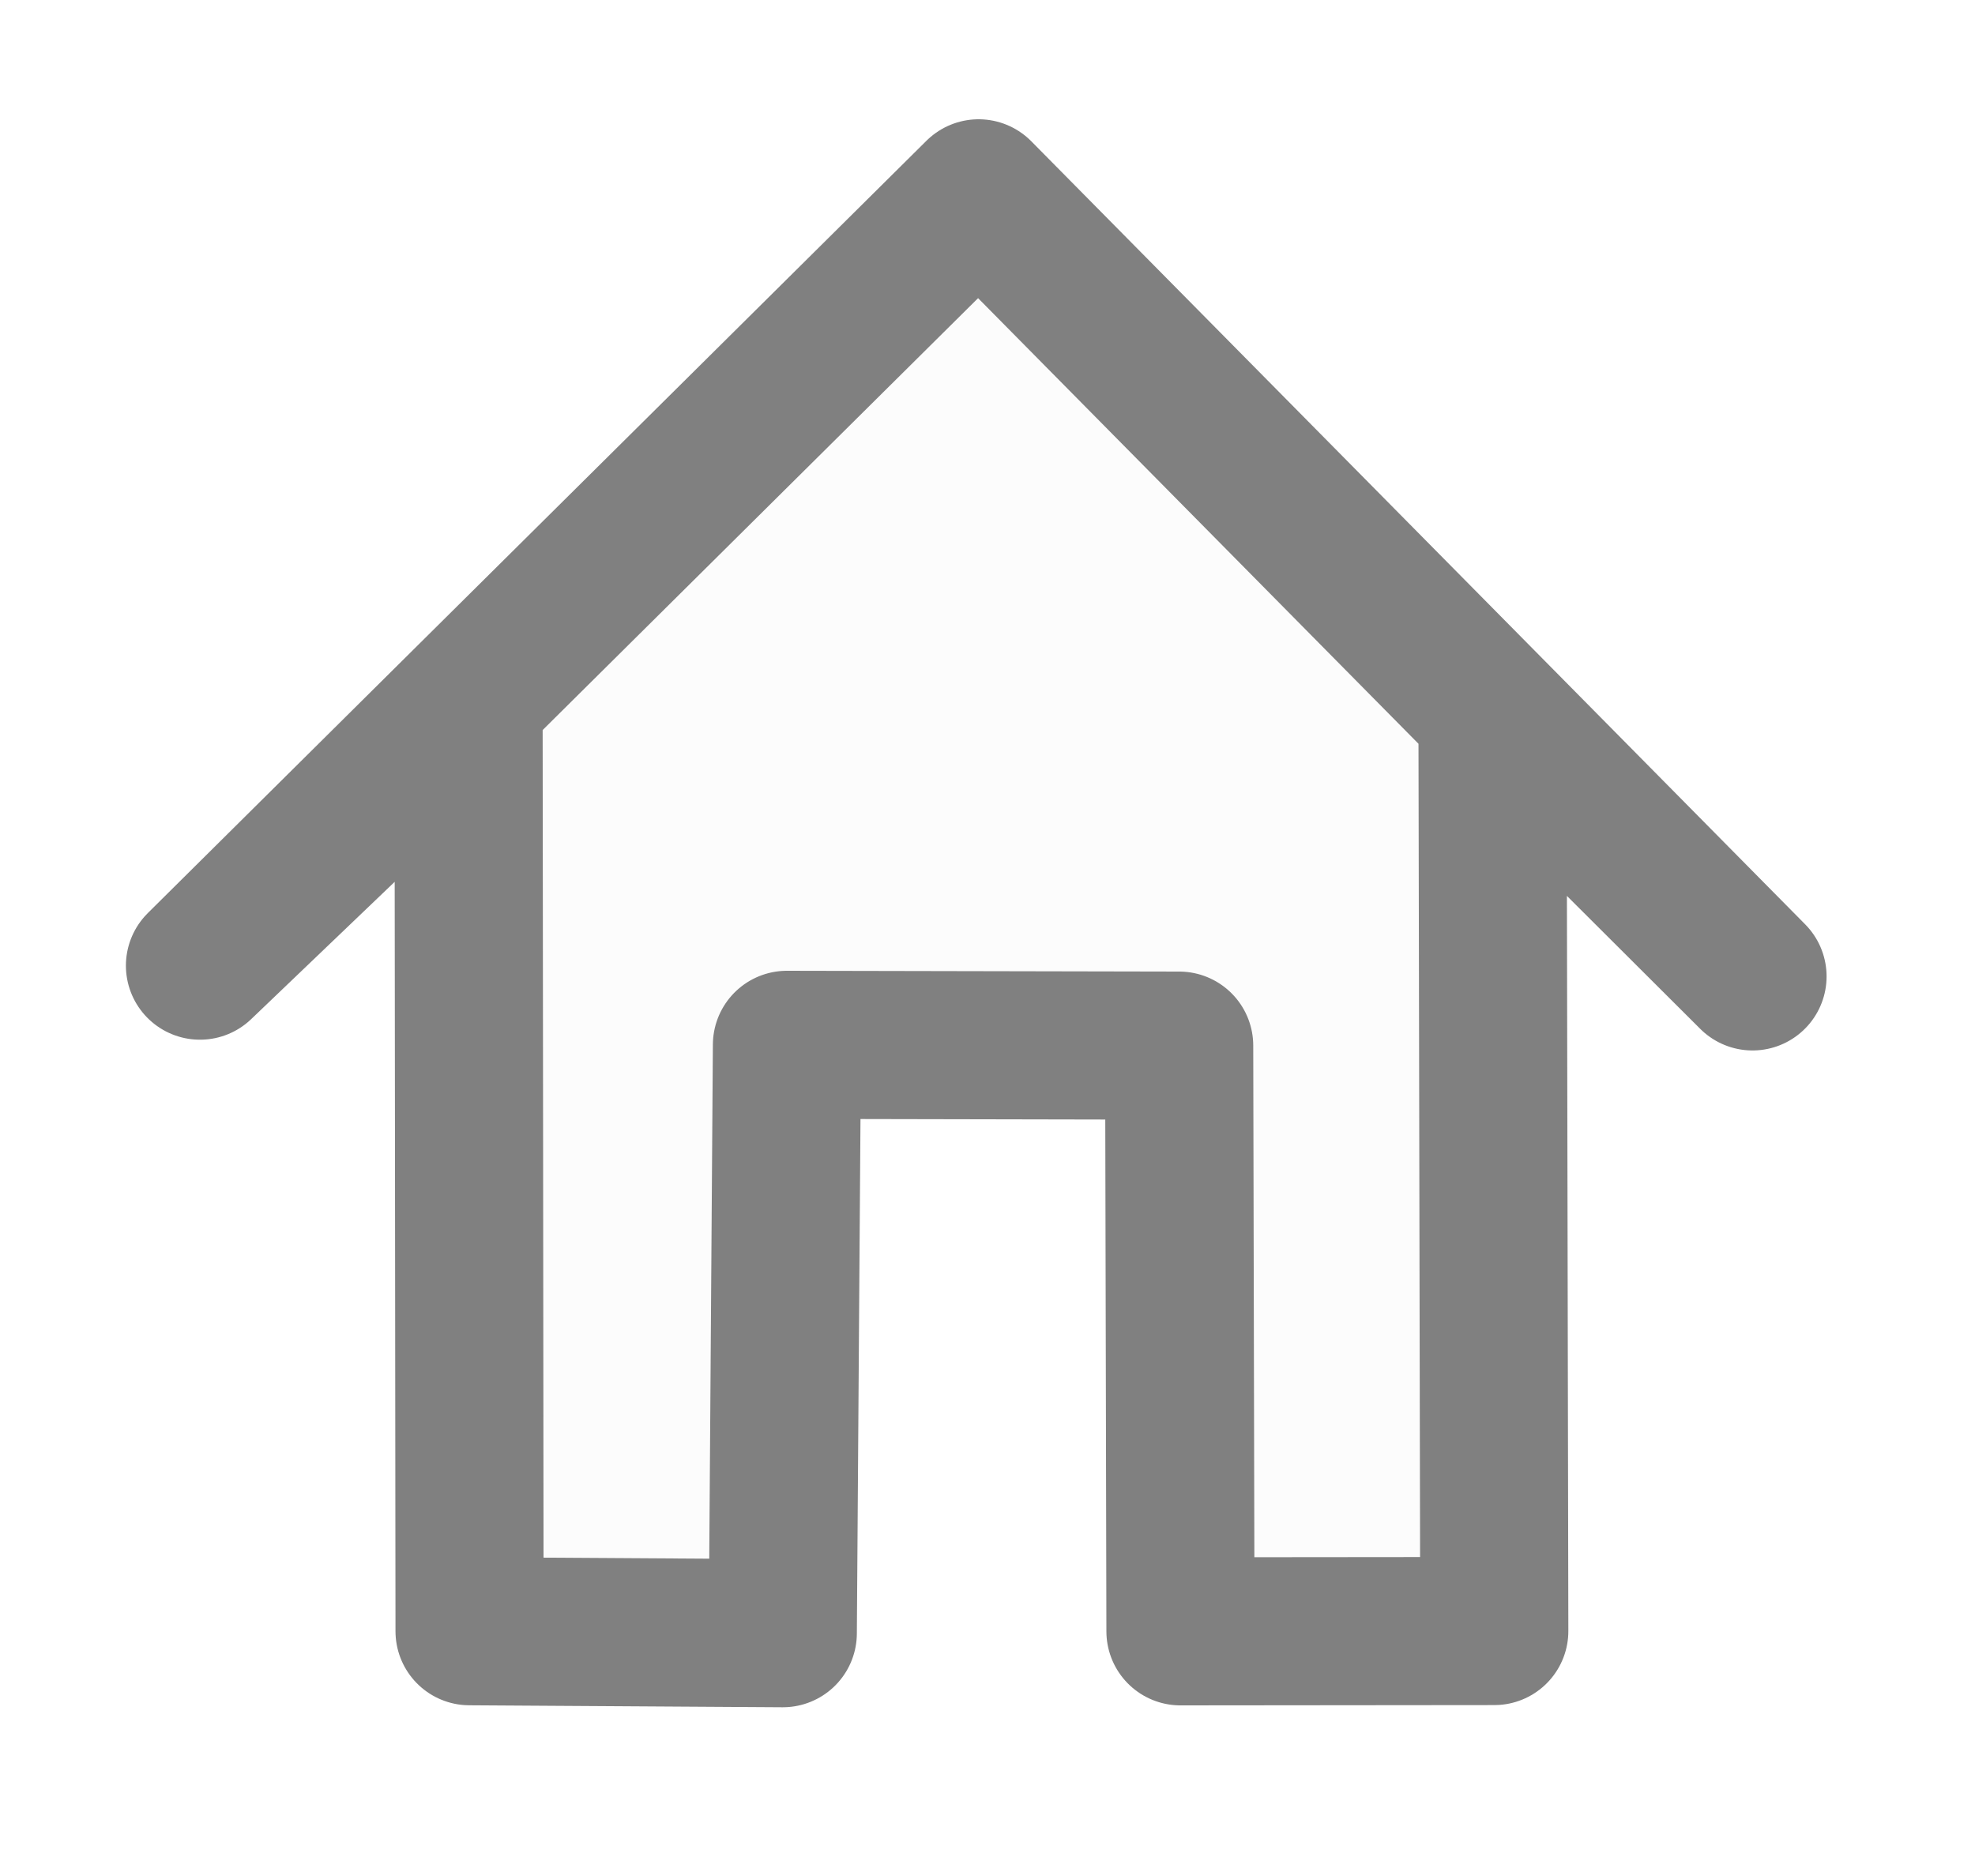
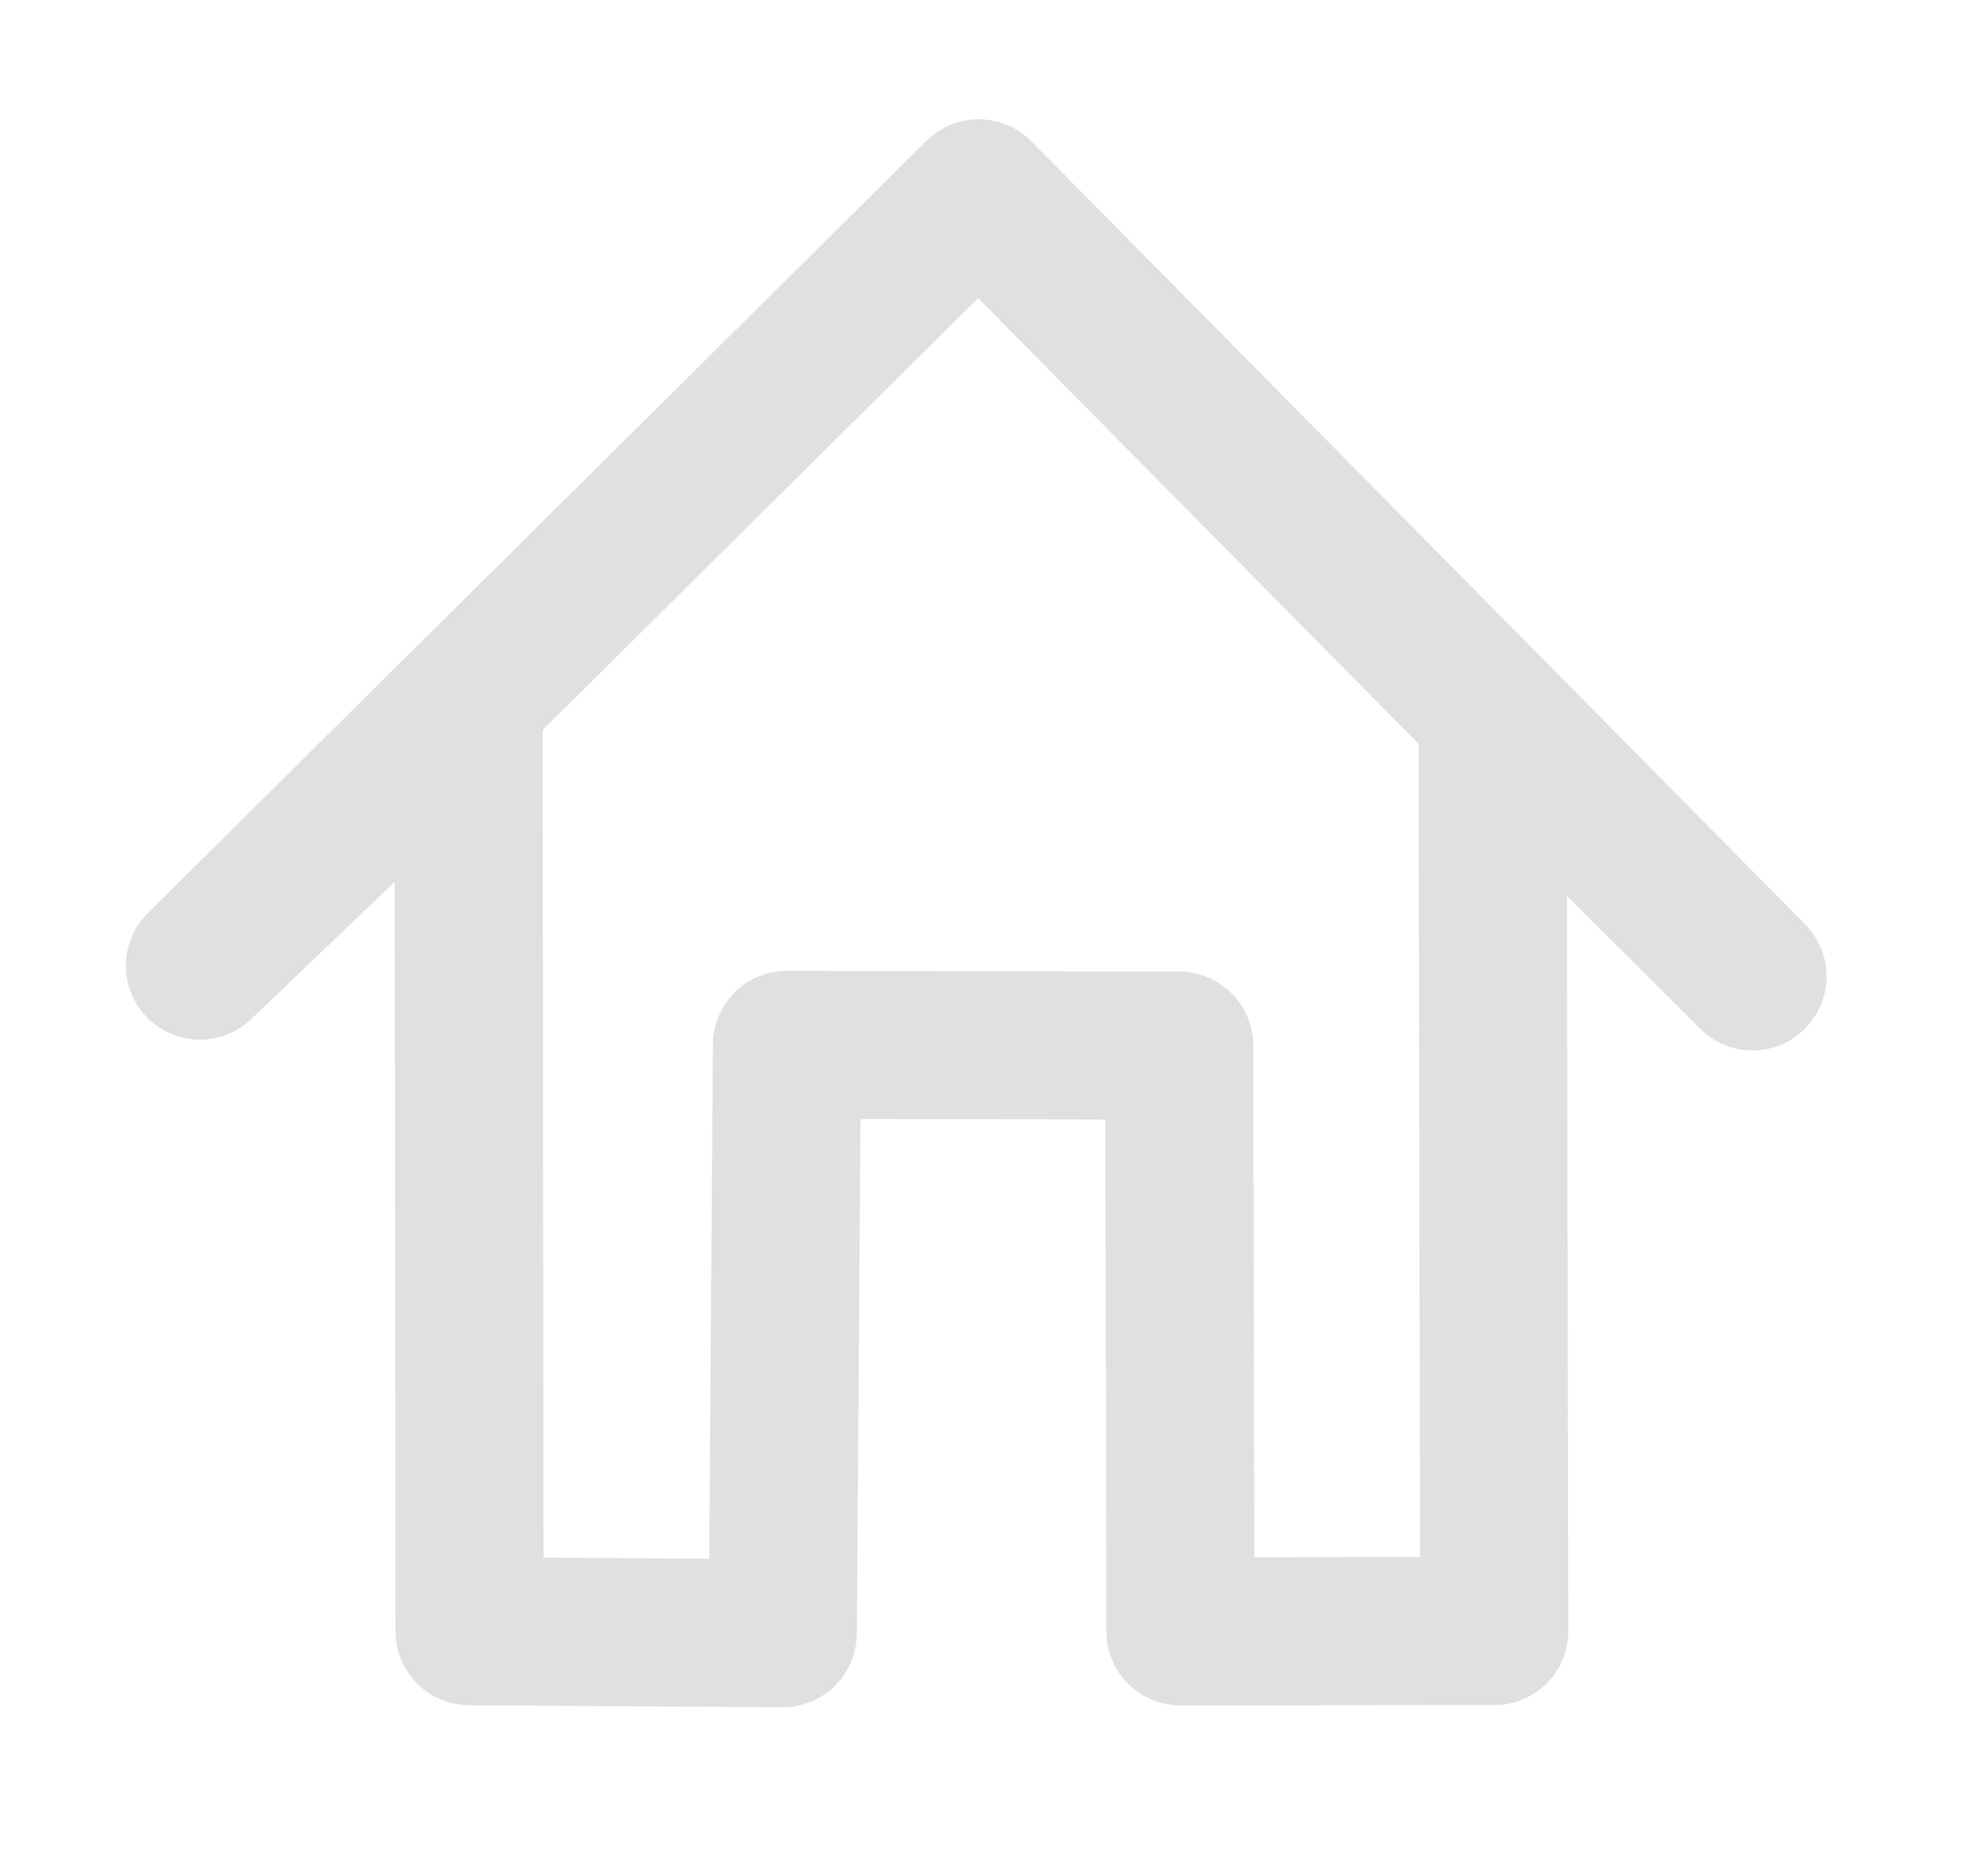
<svg xmlns="http://www.w3.org/2000/svg" width="20mm" height="19mm" viewBox="0 0 20 19">
-   <path d="M2.025 9.78L9.91 1.958l7.837 7.931-2.633-2.626.018 9.256-3.178.003-.013-5.932-3.972-.008-.042 5.959-3.172-.02-.01-9.344z" fill-opacity=".033" stroke="gray" stroke-width="1.5" stroke-linecap="round" stroke-linejoin="round" fill="#999" />
+   <path d="M2.025 9.78L9.91 1.958l7.837 7.931-2.633-2.626.018 9.256-3.178.003-.013-5.932-3.972-.008-.042 5.959-3.172-.02-.01-9.344z" stroke="#e0e0e0" stroke-width="1.5" stroke-linecap="round" stroke-linejoin="round" fill="none" />
</svg>
